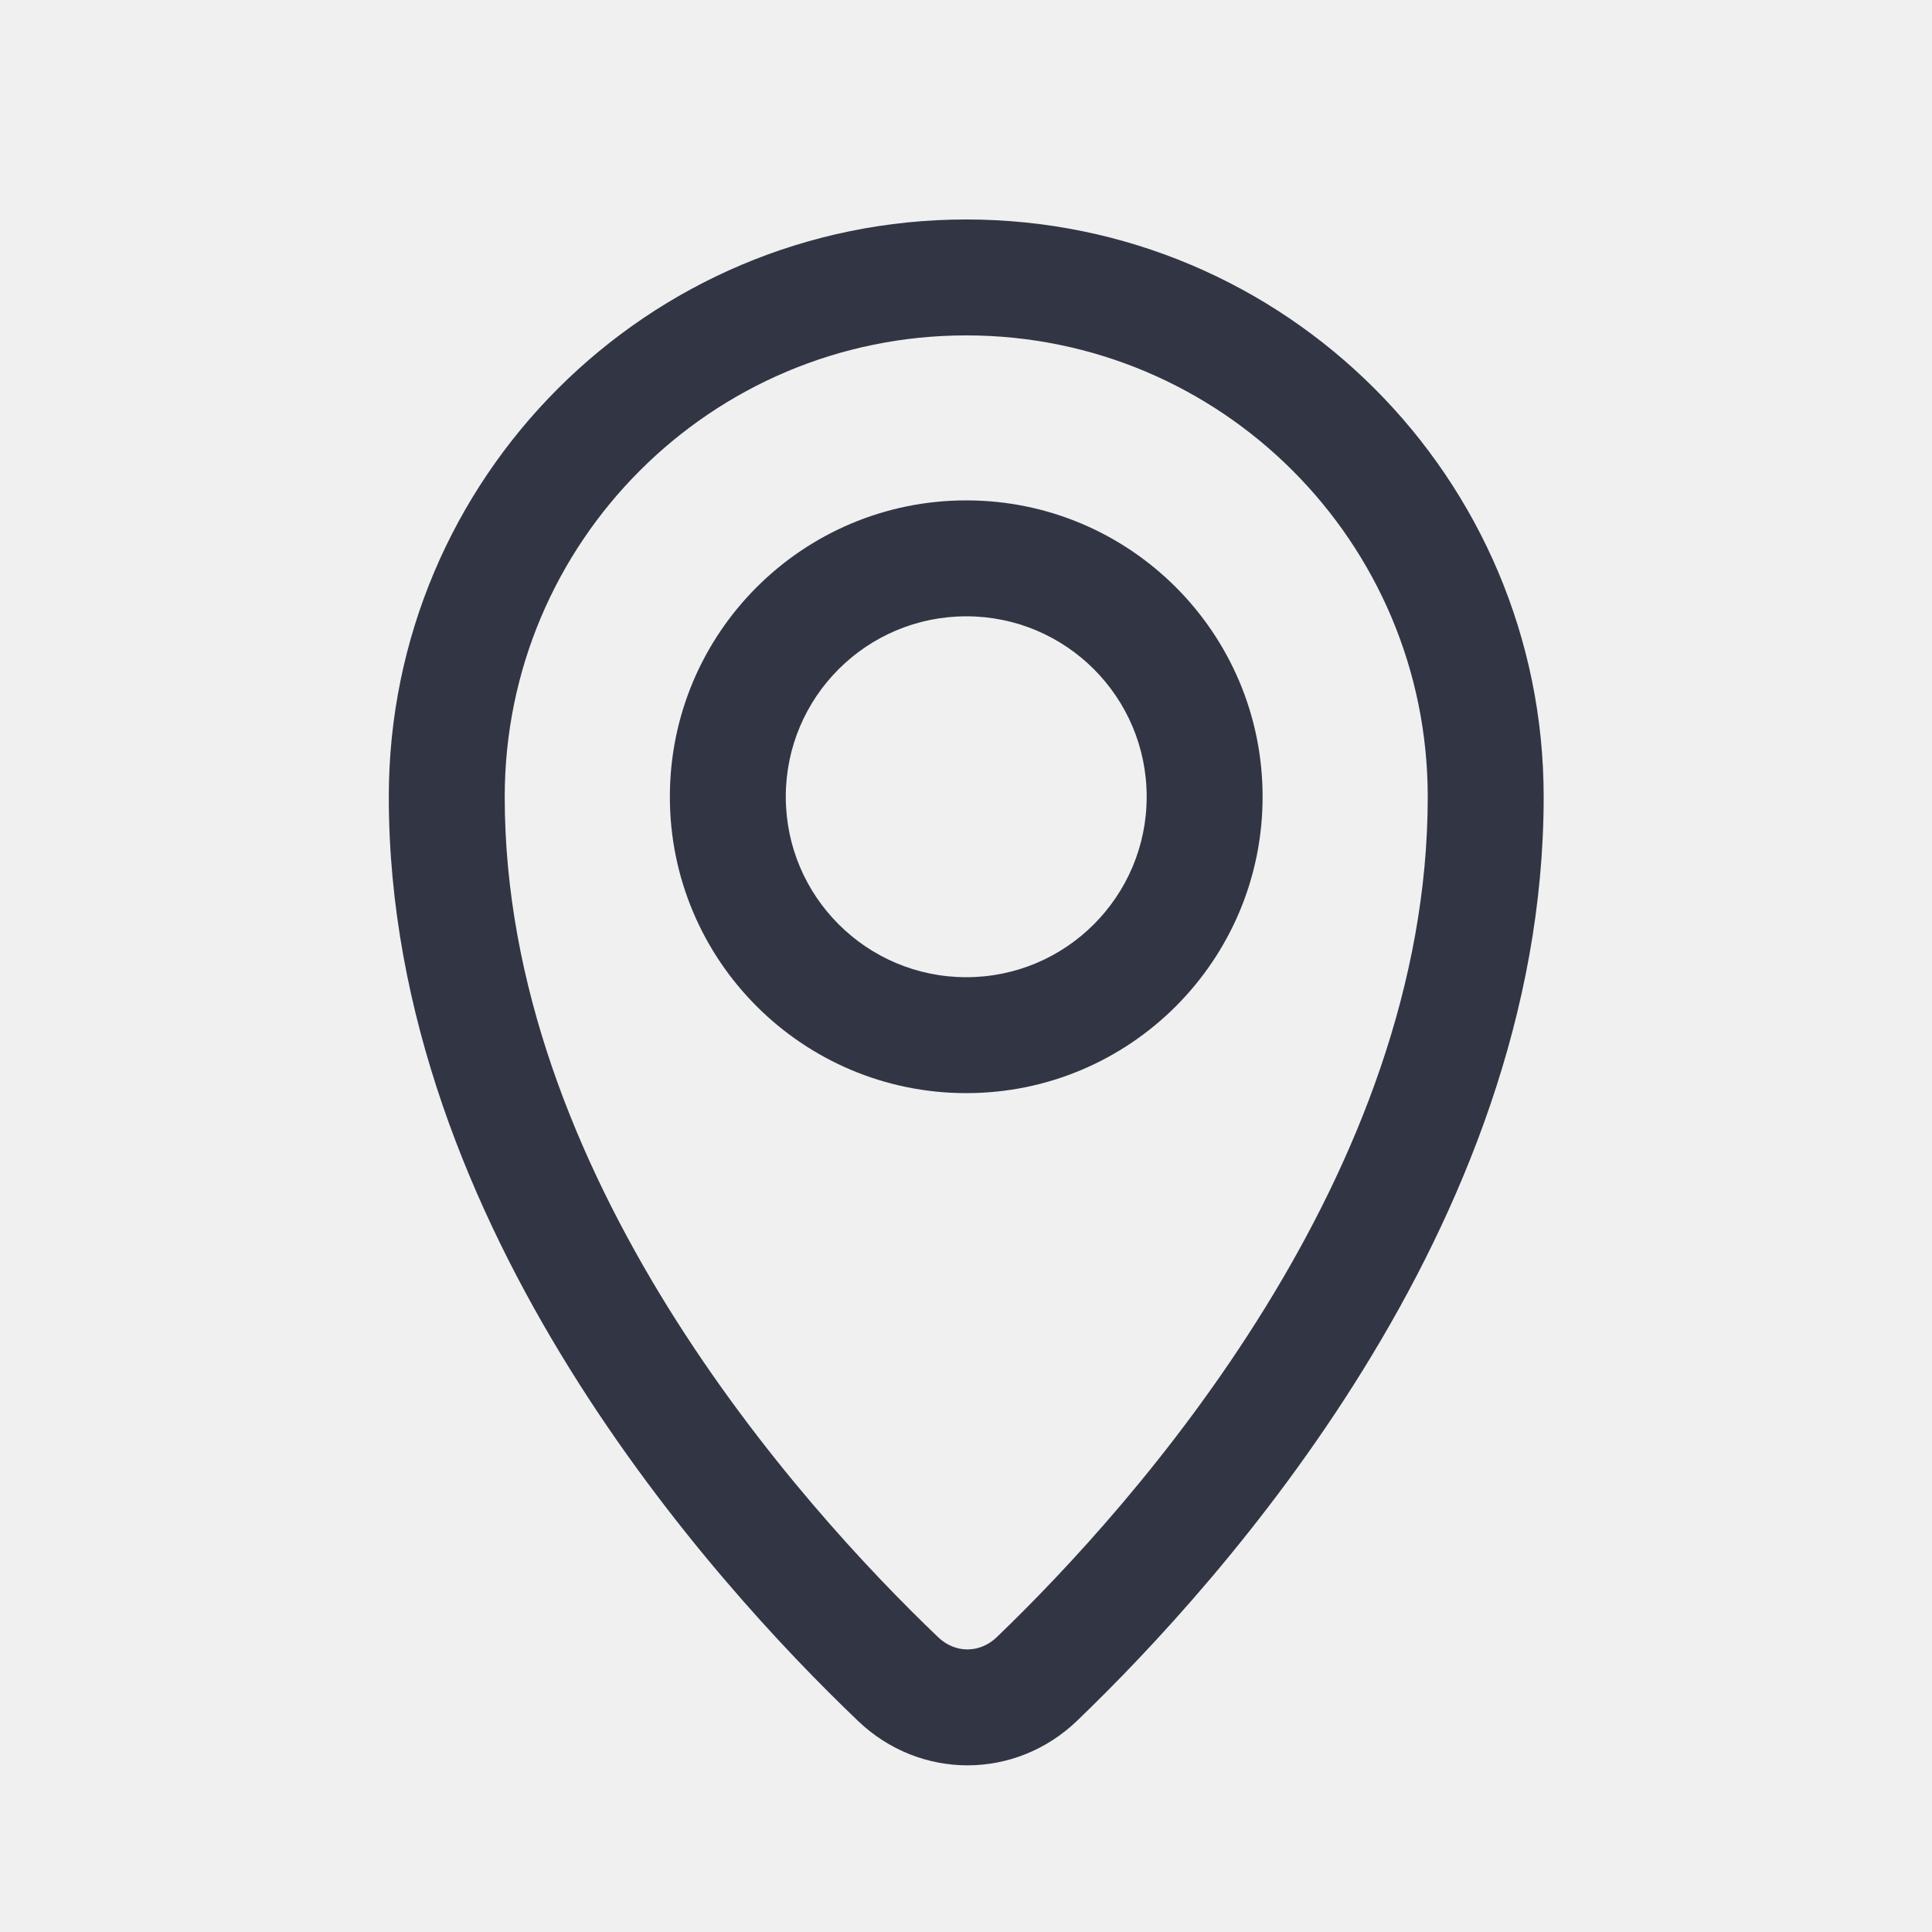
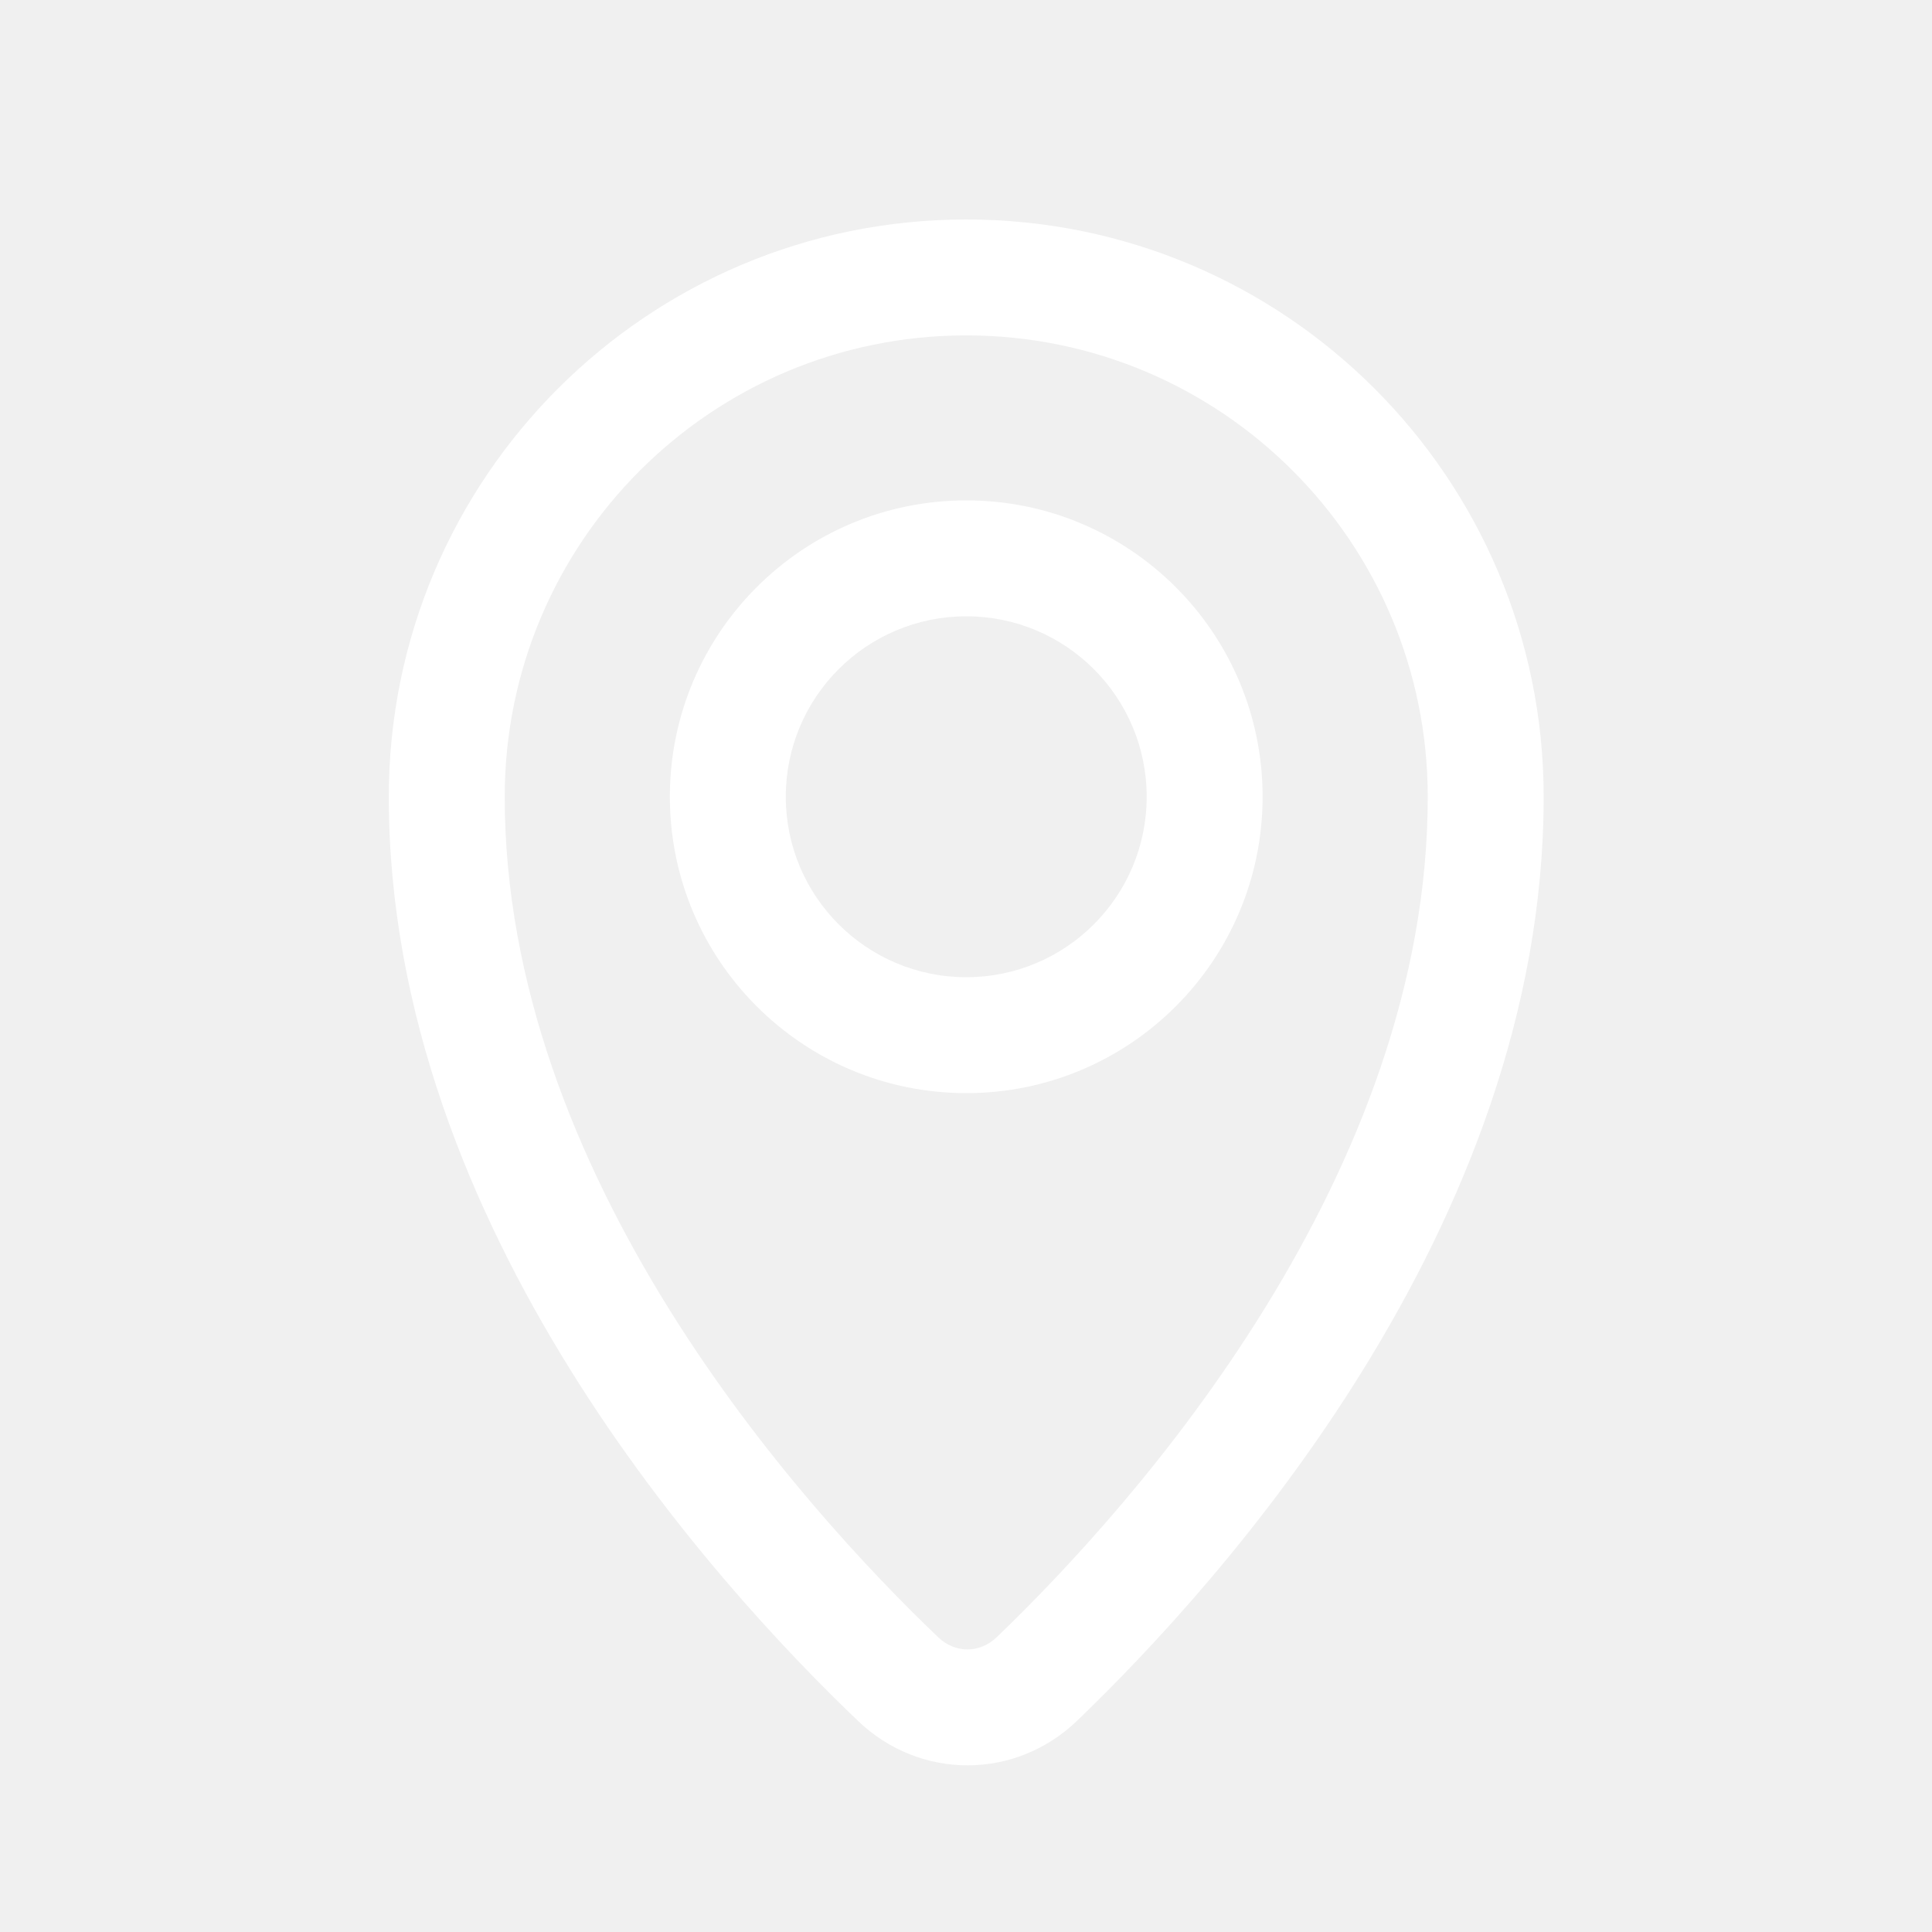
- <svg xmlns="http://www.w3.org/2000/svg" width="25" height="25" viewBox="0 0 25 25" fill="none">
-   <path fill-rule="evenodd" clip-rule="evenodd" d="M12.504 6.475C10.385 6.475 8.668 8.192 8.668 10.31C8.668 12.428 10.385 14.145 12.504 14.145C14.621 14.145 16.338 12.428 16.338 10.31C16.338 8.192 14.621 6.475 12.504 6.475ZM10.168 10.31C10.168 9.02 11.214 7.975 12.504 7.975C13.793 7.975 14.838 9.02 14.838 10.31C14.838 11.599 13.793 12.645 12.504 12.645C11.214 12.645 10.168 11.599 10.168 10.31Z" fill="#323544" />
-   <path fill-rule="evenodd" clip-rule="evenodd" d="M12.503 2.84C8.377 2.84 5.031 6.185 5.031 10.312C5.031 13.116 6.103 15.669 7.376 17.718C8.651 19.771 10.158 21.366 11.103 22.269C11.905 23.036 13.139 23.035 13.939 22.265C14.879 21.361 16.378 19.766 17.645 17.714C18.911 15.665 19.975 13.114 19.975 10.312C19.975 6.185 16.63 2.84 12.503 2.84ZM6.531 10.312C6.531 7.014 9.205 4.34 12.503 4.34C15.802 4.34 18.475 7.014 18.475 10.312C18.475 12.737 17.55 15.014 16.369 16.925C15.19 18.834 13.786 20.331 12.899 21.184C12.679 21.396 12.36 21.397 12.139 21.185C11.248 20.333 9.836 18.835 8.65 16.927C7.462 15.014 6.531 12.738 6.531 10.312Z" fill="#323544" />
+ <svg xmlns="http://www.w3.org/2000/svg" width="25px" height="25px" viewBox="0 0 25 25" fill="none" transform="rotate(0) scale(1, 1)">
+   <path fill-rule="evenodd" clip-rule="evenodd" d="M12.504 6.475C10.385 6.475 8.668 8.192 8.668 10.31C8.668 12.428 10.385 14.145 12.504 14.145C14.621 14.145 16.338 12.428 16.338 10.31C16.338 8.192 14.621 6.475 12.504 6.475ZM10.168 10.31C10.168 9.02 11.214 7.975 12.504 7.975C13.793 7.975 14.838 9.02 14.838 10.31C14.838 11.599 13.793 12.645 12.504 12.645C11.214 12.645 10.168 11.599 10.168 10.31Z" fill="#ffffff" />
+   <path fill-rule="evenodd" clip-rule="evenodd" d="M12.503 2.84C8.377 2.84 5.031 6.185 5.031 10.312C5.031 13.116 6.103 15.669 7.376 17.718C8.651 19.771 10.158 21.366 11.103 22.269C11.905 23.036 13.139 23.035 13.939 22.265C14.879 21.361 16.378 19.766 17.645 17.714C18.911 15.665 19.975 13.114 19.975 10.312C19.975 6.185 16.63 2.84 12.503 2.84ZM6.531 10.312C6.531 7.014 9.205 4.34 12.503 4.34C15.802 4.34 18.475 7.014 18.475 10.312C18.475 12.737 17.55 15.014 16.369 16.925C15.19 18.834 13.786 20.331 12.899 21.184C12.679 21.396 12.36 21.397 12.139 21.185C11.248 20.333 9.836 18.835 8.65 16.927C7.462 15.014 6.531 12.738 6.531 10.312Z" fill="#ffffff" />
</svg>
